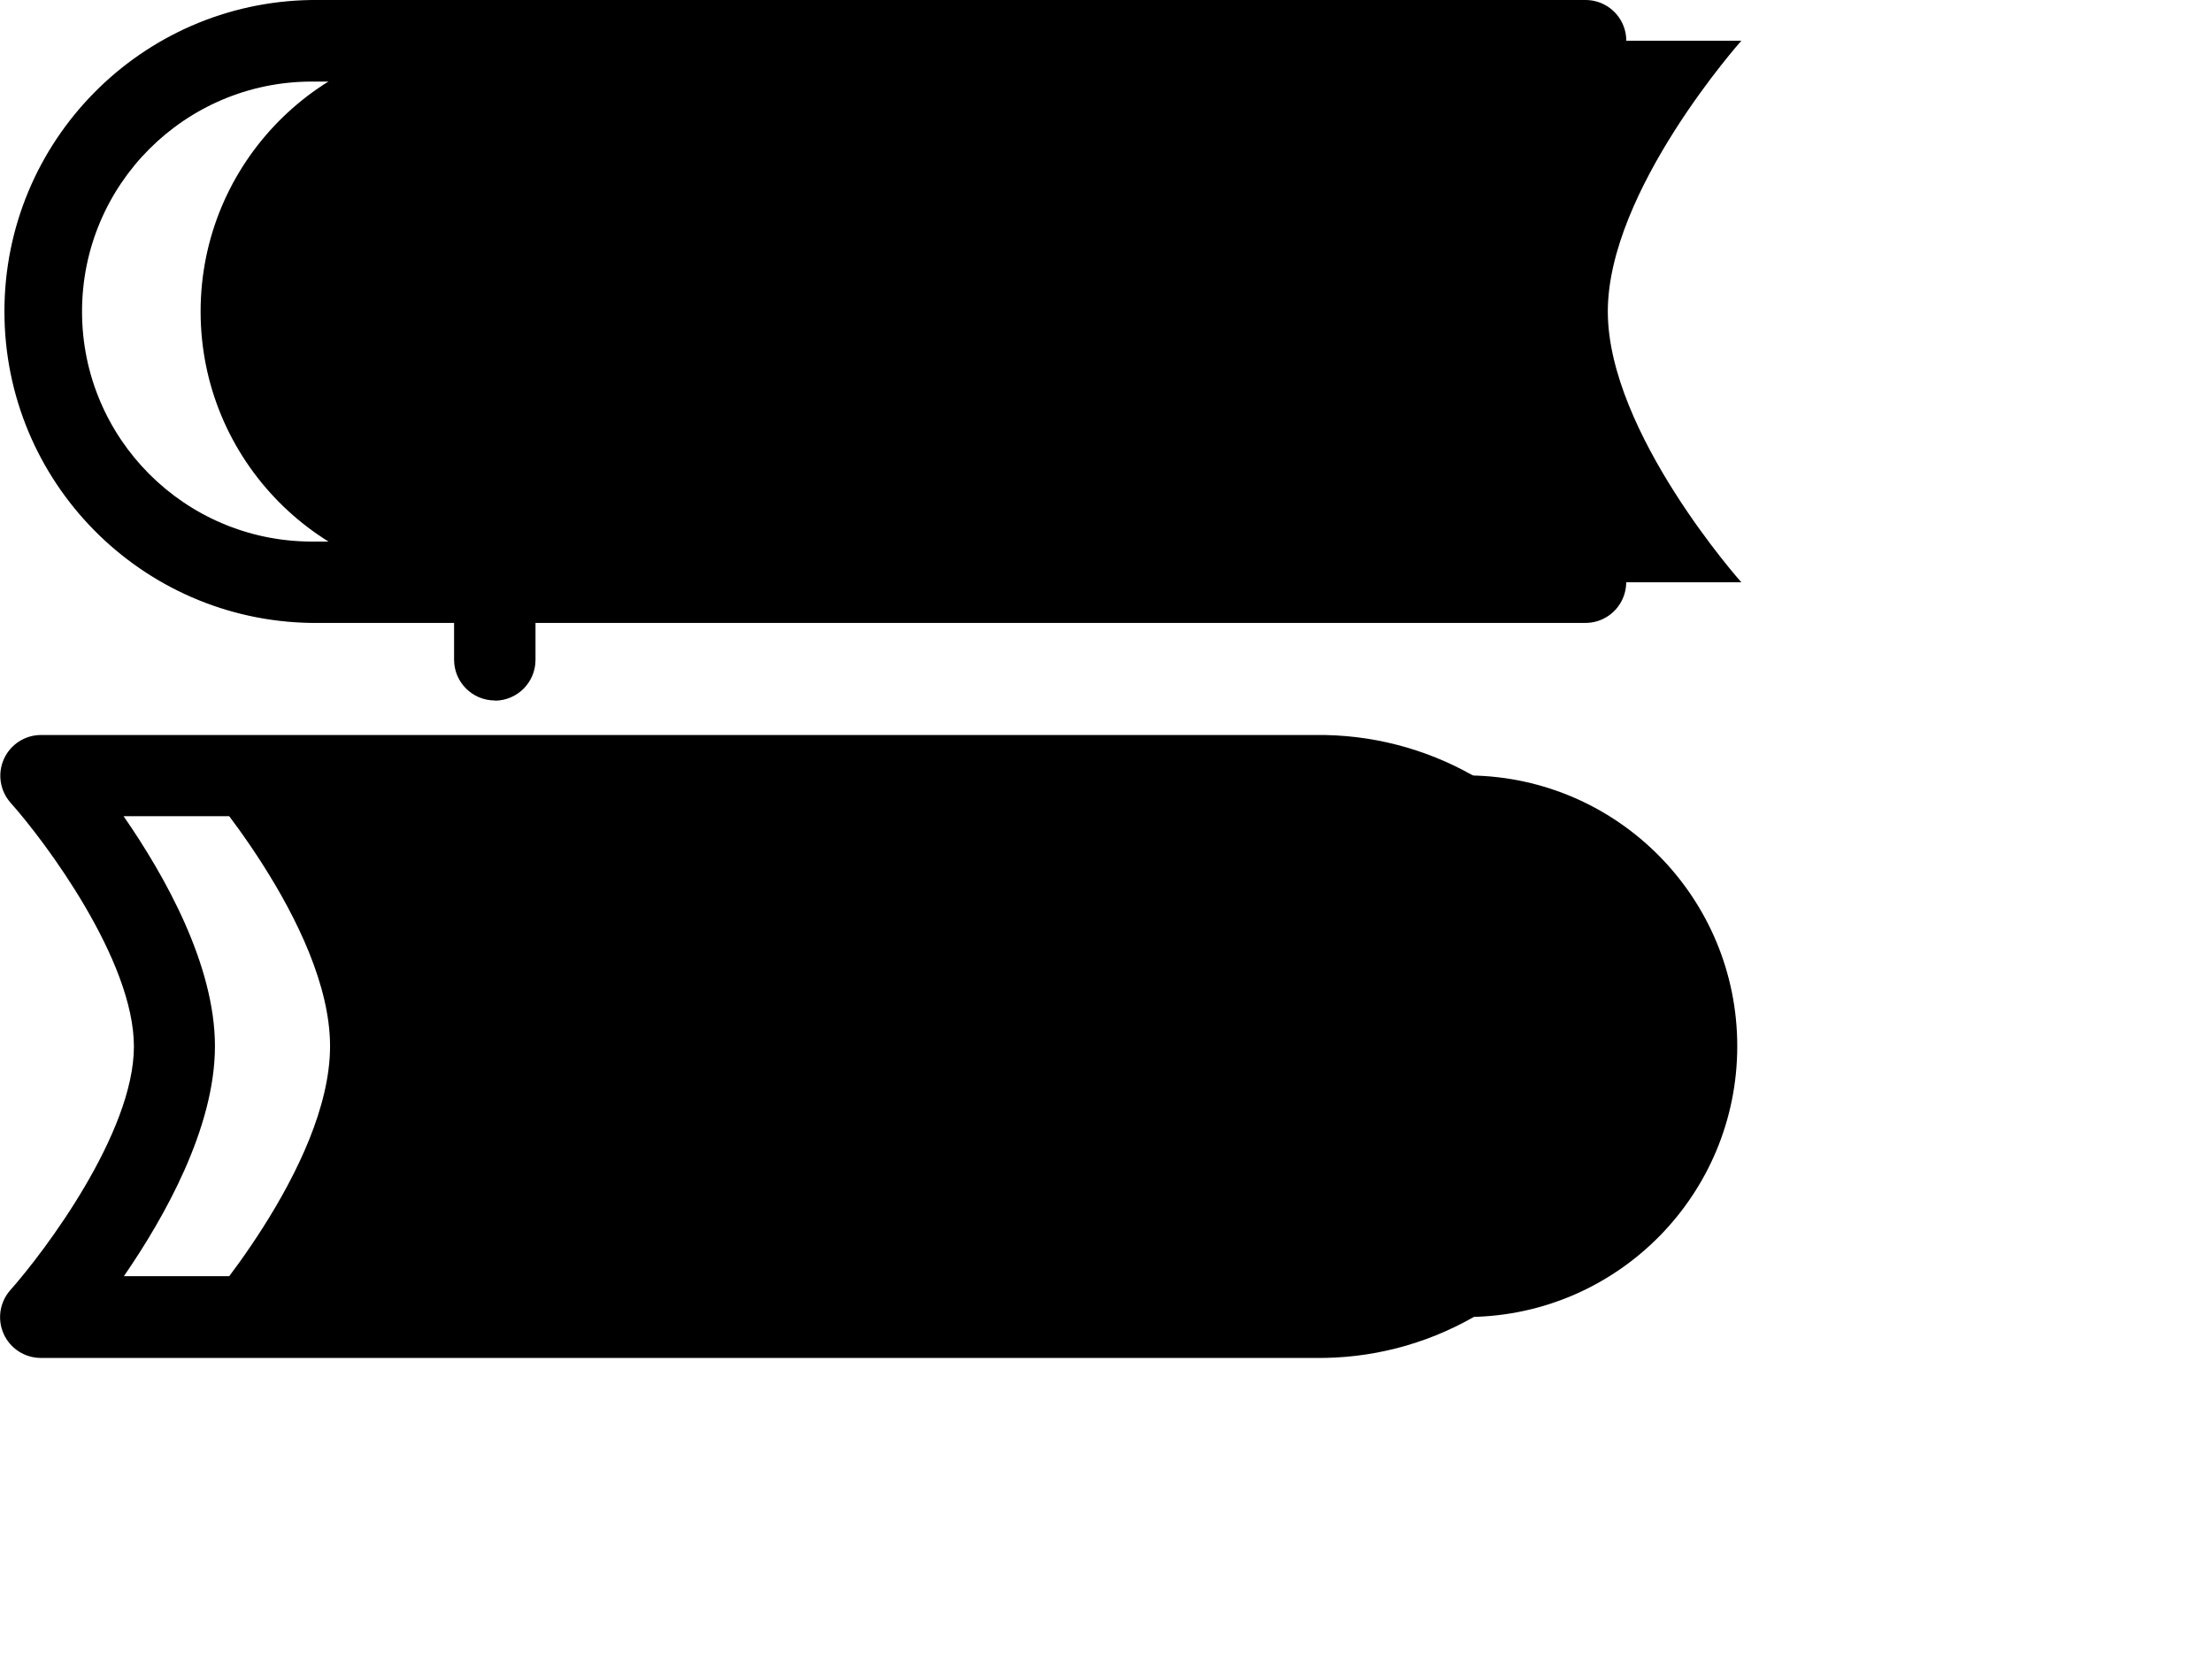
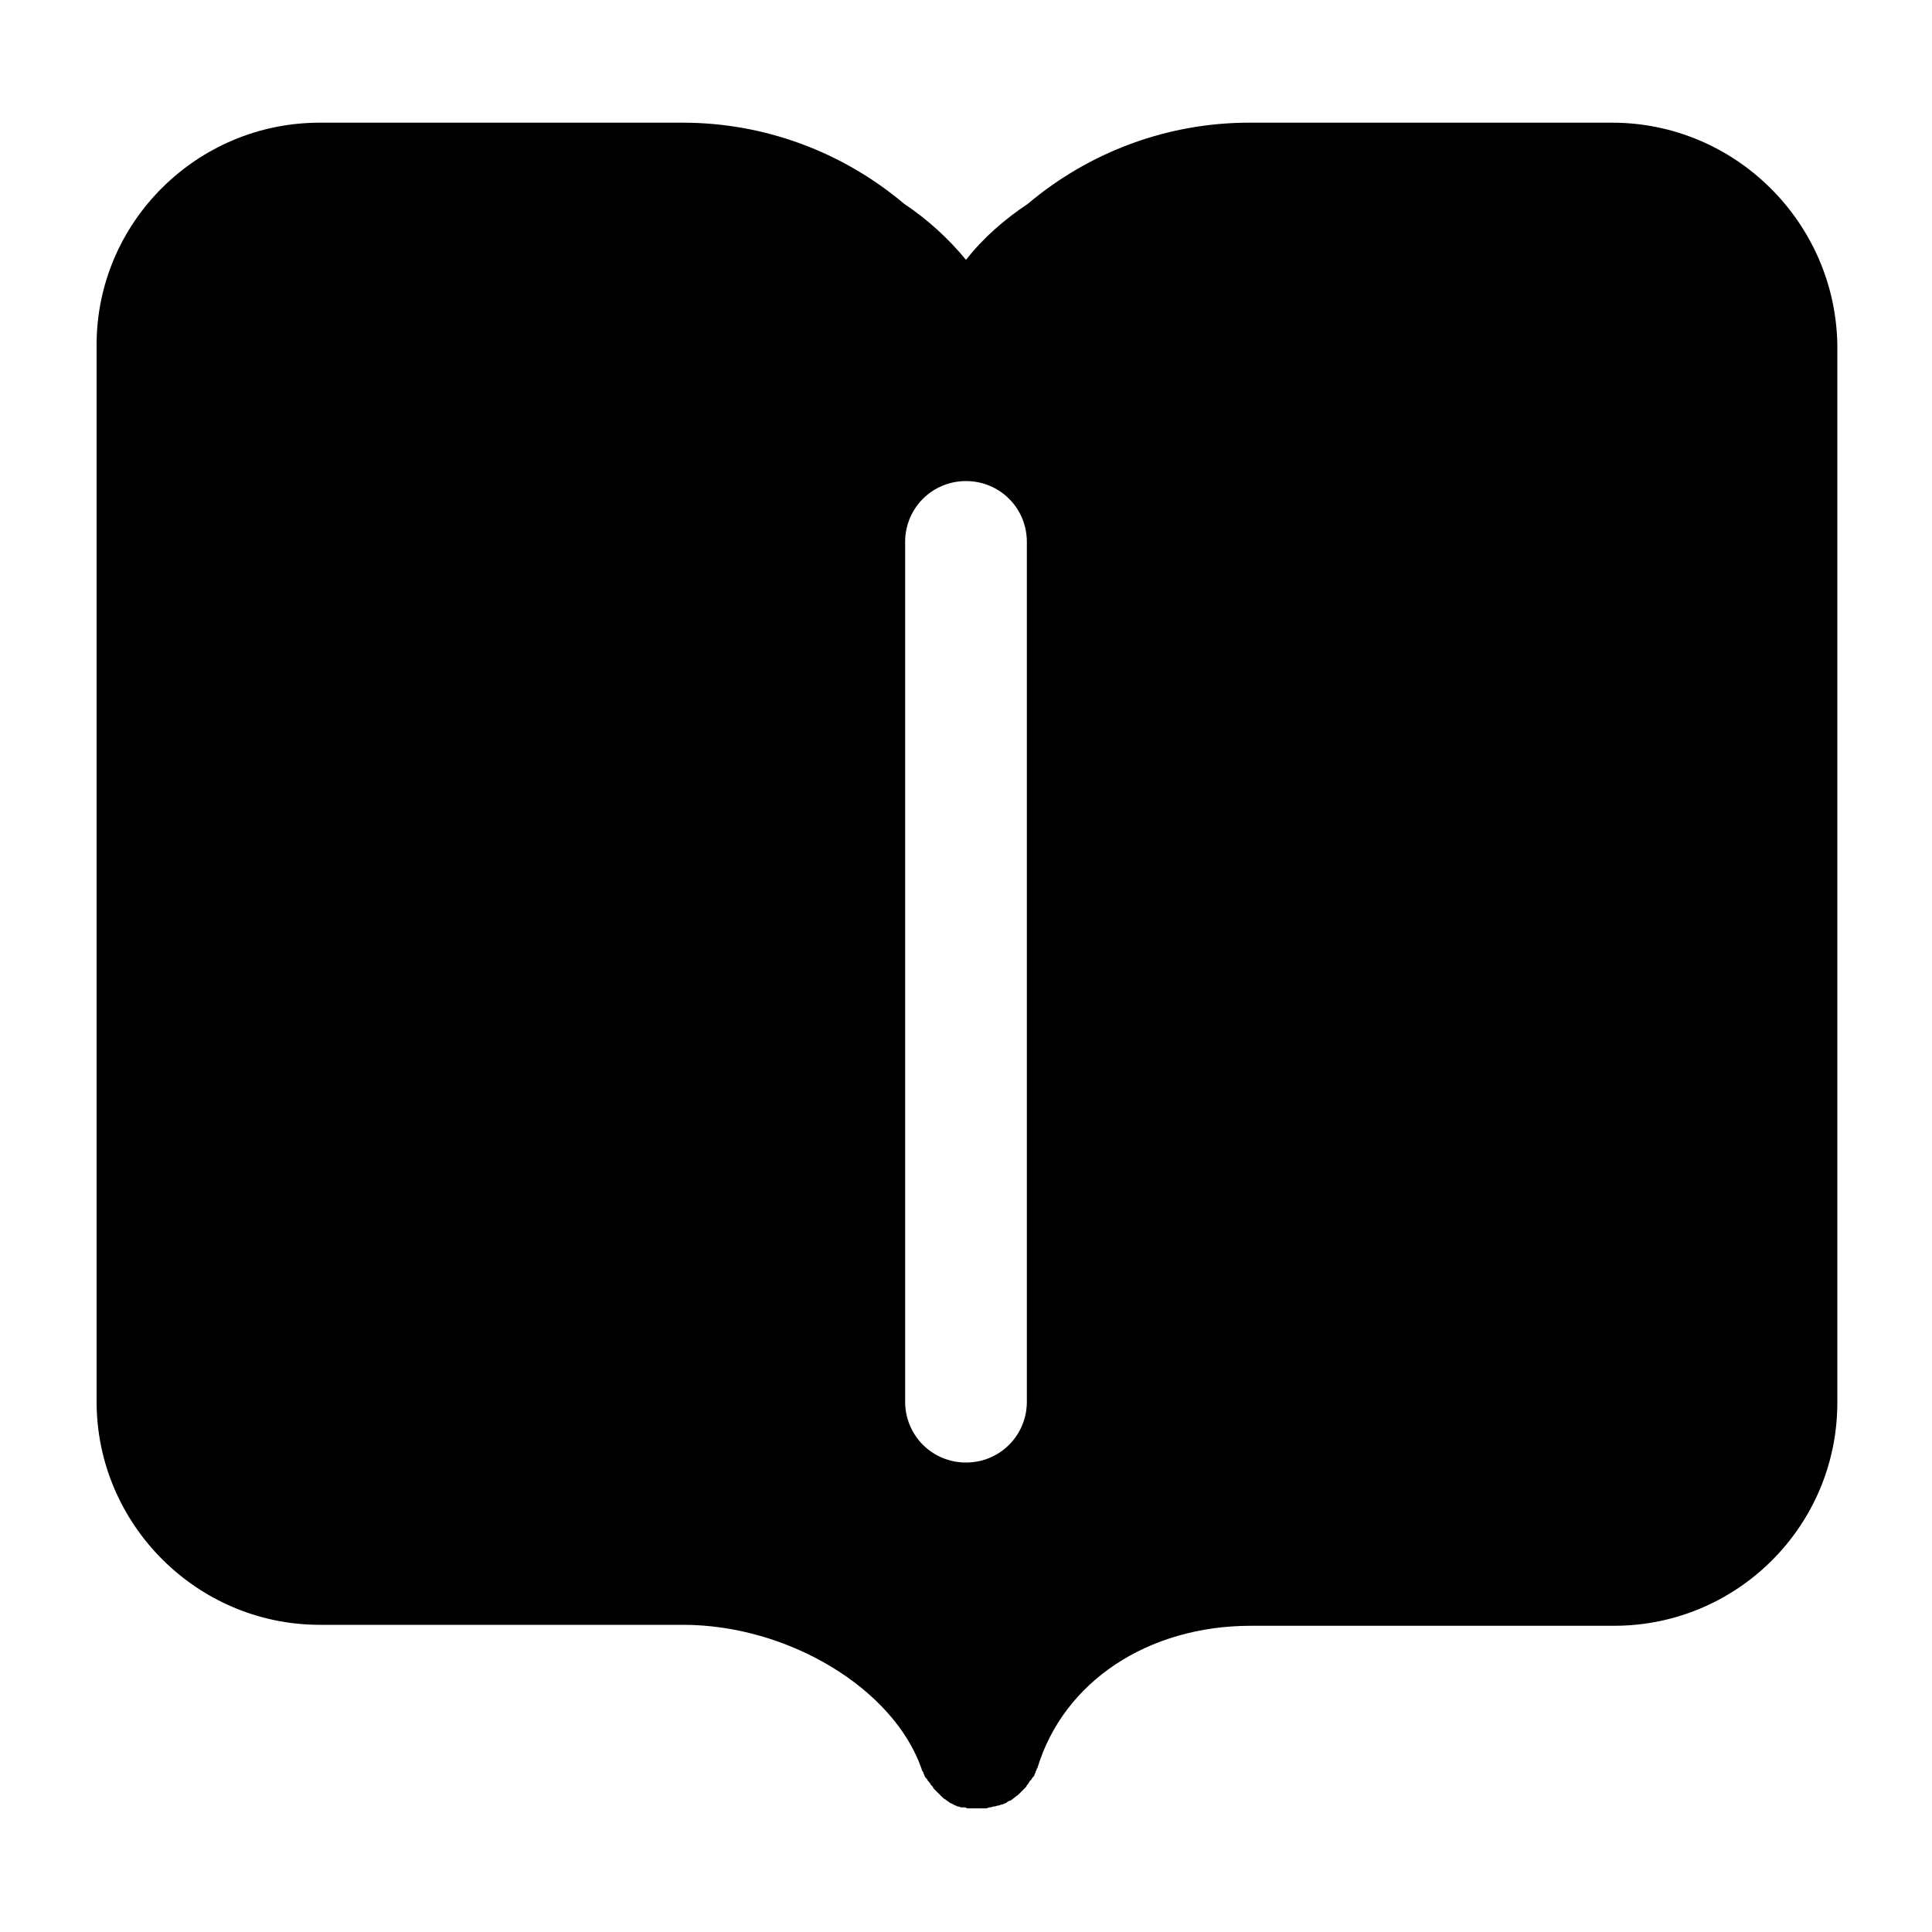
- <svg xmlns="http://www.w3.org/2000/svg" t="1794236046832" class="icon" viewBox="0 0 1364 1024" version="1.1" p-id="49443" width="341" height="256">
-   <path d="M1073.768 359.006H288.103a166.95 166.95 0 0 1 0-333.861h785.666s-82.332 92.238-82.332 166.91 82.332 166.95 82.332 166.95zM121.192 811.973h785.666a166.95 166.95 0 0 0 0-333.861H121.192s82.332 92.238 82.332 166.91-82.332 166.95-82.332 166.95z m0 0" fill="#000000" p-id="49444" />
-   <path d="M977.681 384.07H192.015a192.055 192.055 0 0 1 0-384.07h785.666a25.105 25.105 0 0 1 18.768 41.828c-21.134 23.741-76.196 97.01-76.196 150.187s54.861 126.526 76.196 150.227a25.145 25.145 0 0 1-18.768 41.828zM192.015 50.29a141.806 141.806 0 0 0 0 283.611h734.574C901.203 297.286 870.244 242.305 870.244 192.095s30.96-105.231 56.345-141.806z m618.755 786.949H25.105a25.145 25.145 0 0 1-18.728-41.828c21.134-23.781 76.196-97.01 76.196-150.227S27.711 518.657 6.577 494.996a25.105 25.105 0 0 1 18.728-41.828h785.465a192.055 192.055 0 1 1 0 384.07zM76.196 786.829h734.574a141.806 141.806 0 1 0 0-283.611H76.196c25.385 36.614 56.345 91.596 56.345 141.806s-30.96 105.231-56.145 141.806z m0 0" fill="#000000" p-id="49445" />
-   <path d="M305.107 431.873a25.145 25.145 0 0 1-25.105-25.145V219.646a25.105 25.105 0 0 1 50.209 0v187.203a25.145 25.145 0 0 1-25.105 25.145z m0 0" fill="#000000" p-id="49446" />
+ <svg xmlns="http://www.w3.org/2000/svg" t="1794403417957" class="icon" viewBox="0 0 1024 1024" version="1.1" p-id="98846" width="256" height="256">
+   <path d="M854.528 65.024h-192.512c-43.008 0-84.48 15.36-117.248 43.008-12.288 8.192-23.552 17.92-32.768 29.696-9.216-11.264-20.48-21.504-32.768-29.696-32.768-27.648-74.24-43.008-117.248-43.008H169.472C104.448 65.024 51.2 117.76 51.2 182.784v560.128c0 65.024 53.248 118.272 118.272 118.272h192.512c55.808 0 111.616 33.792 126.464 76.288 0 0.512 0.512 1.536 1.024 2.048v0.512c0.512 0.512 0.512 1.536 1.024 2.048l0.512 0.512c0.512 0.512 0.512 1.024 1.024 1.536l0.512 0.512c0.512 0.512 0.512 1.024 1.024 1.536l0.512 0.512c0.512 0.512 0.512 1.024 1.024 1.536l0.512 0.512 1.536 1.536 0.512 0.512 1.536 1.536c0.512 0.512 1.024 1.024 2.048 1.536 0.512 0.512 1.536 1.024 2.048 1.536 0.512 0.512 1.536 0.512 2.048 1.024 0.512 0.512 1.536 0.512 2.048 1.024h0.512c0.512 0 1.024 0.512 1.536 0.512H510.976c0.512 0 1.024 0 1.536 0.512H521.728c1.024 0 1.536 0 2.56-0.512h0.512c0.512 0 1.536-0.512 2.048-0.512h0.512c0.512 0 1.024-0.512 2.048-0.512 0.512 0 1.024-0.512 1.536-0.512h0.512c0.512-0.512 1.536-0.512 2.048-1.024 0.512-0.512 1.536-1.024 2.048-1.024 1.536-1.024 2.56-2.048 4.096-3.072l1.536-1.536 1.536-1.536 0.512-0.512c0.512-0.512 1.024-1.024 1.024-1.536l0.512-0.512c0.512-0.512 0.512-1.024 1.024-1.536 0 0 0-0.512 0.512-0.512 0.512-0.512 0.512-1.024 1.024-1.536l0.512-0.512c0.512-0.512 0.512-1.536 1.024-2.048v-0.512c0.512-0.512 0.512-1.536 1.024-2.048 13.824-45.568 58.368-75.264 113.152-75.264h192.512c65.024 0 118.272-52.736 118.272-118.272V182.784c-1.024-65.024-54.272-117.76-119.296-117.76z m-310.272 677.888c0 17.92-14.336 32.256-32.256 32.256s-32.256-14.336-32.256-32.256v-455.68c0-17.92 14.336-32.256 32.256-32.256s32.256 14.336 32.256 32.256v455.68z" p-id="98847" fill="#000000" />
</svg>
